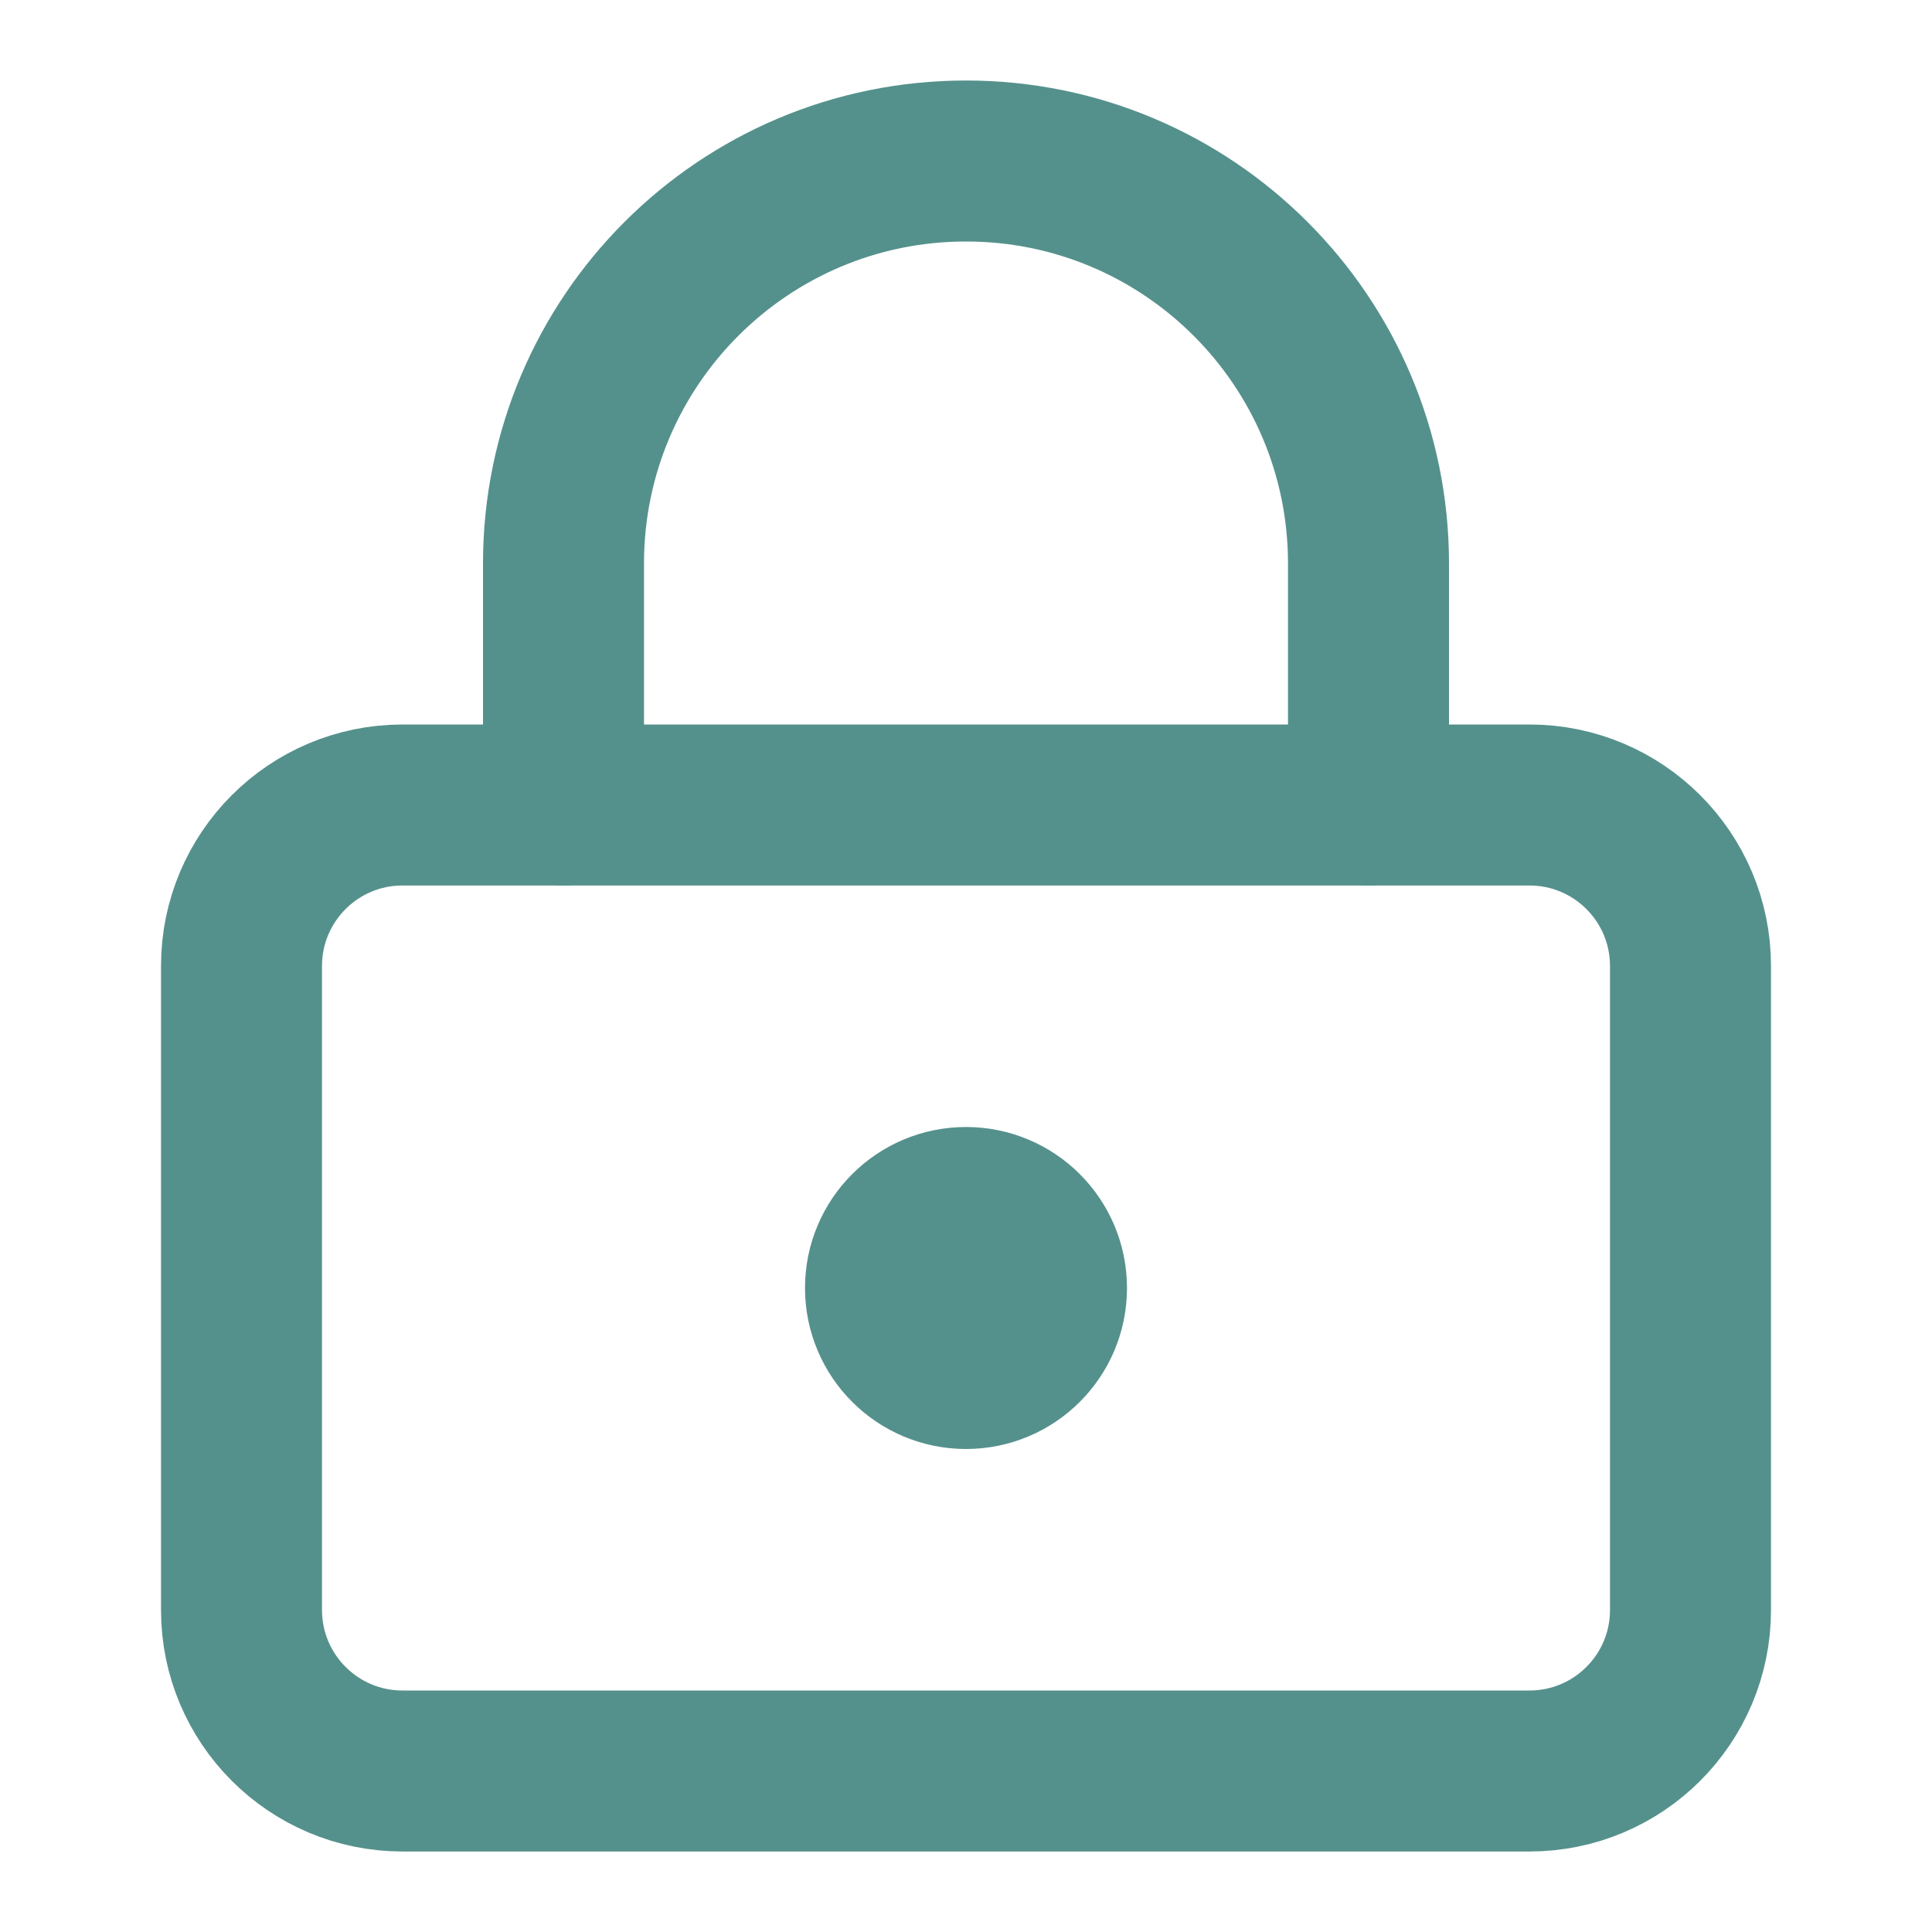
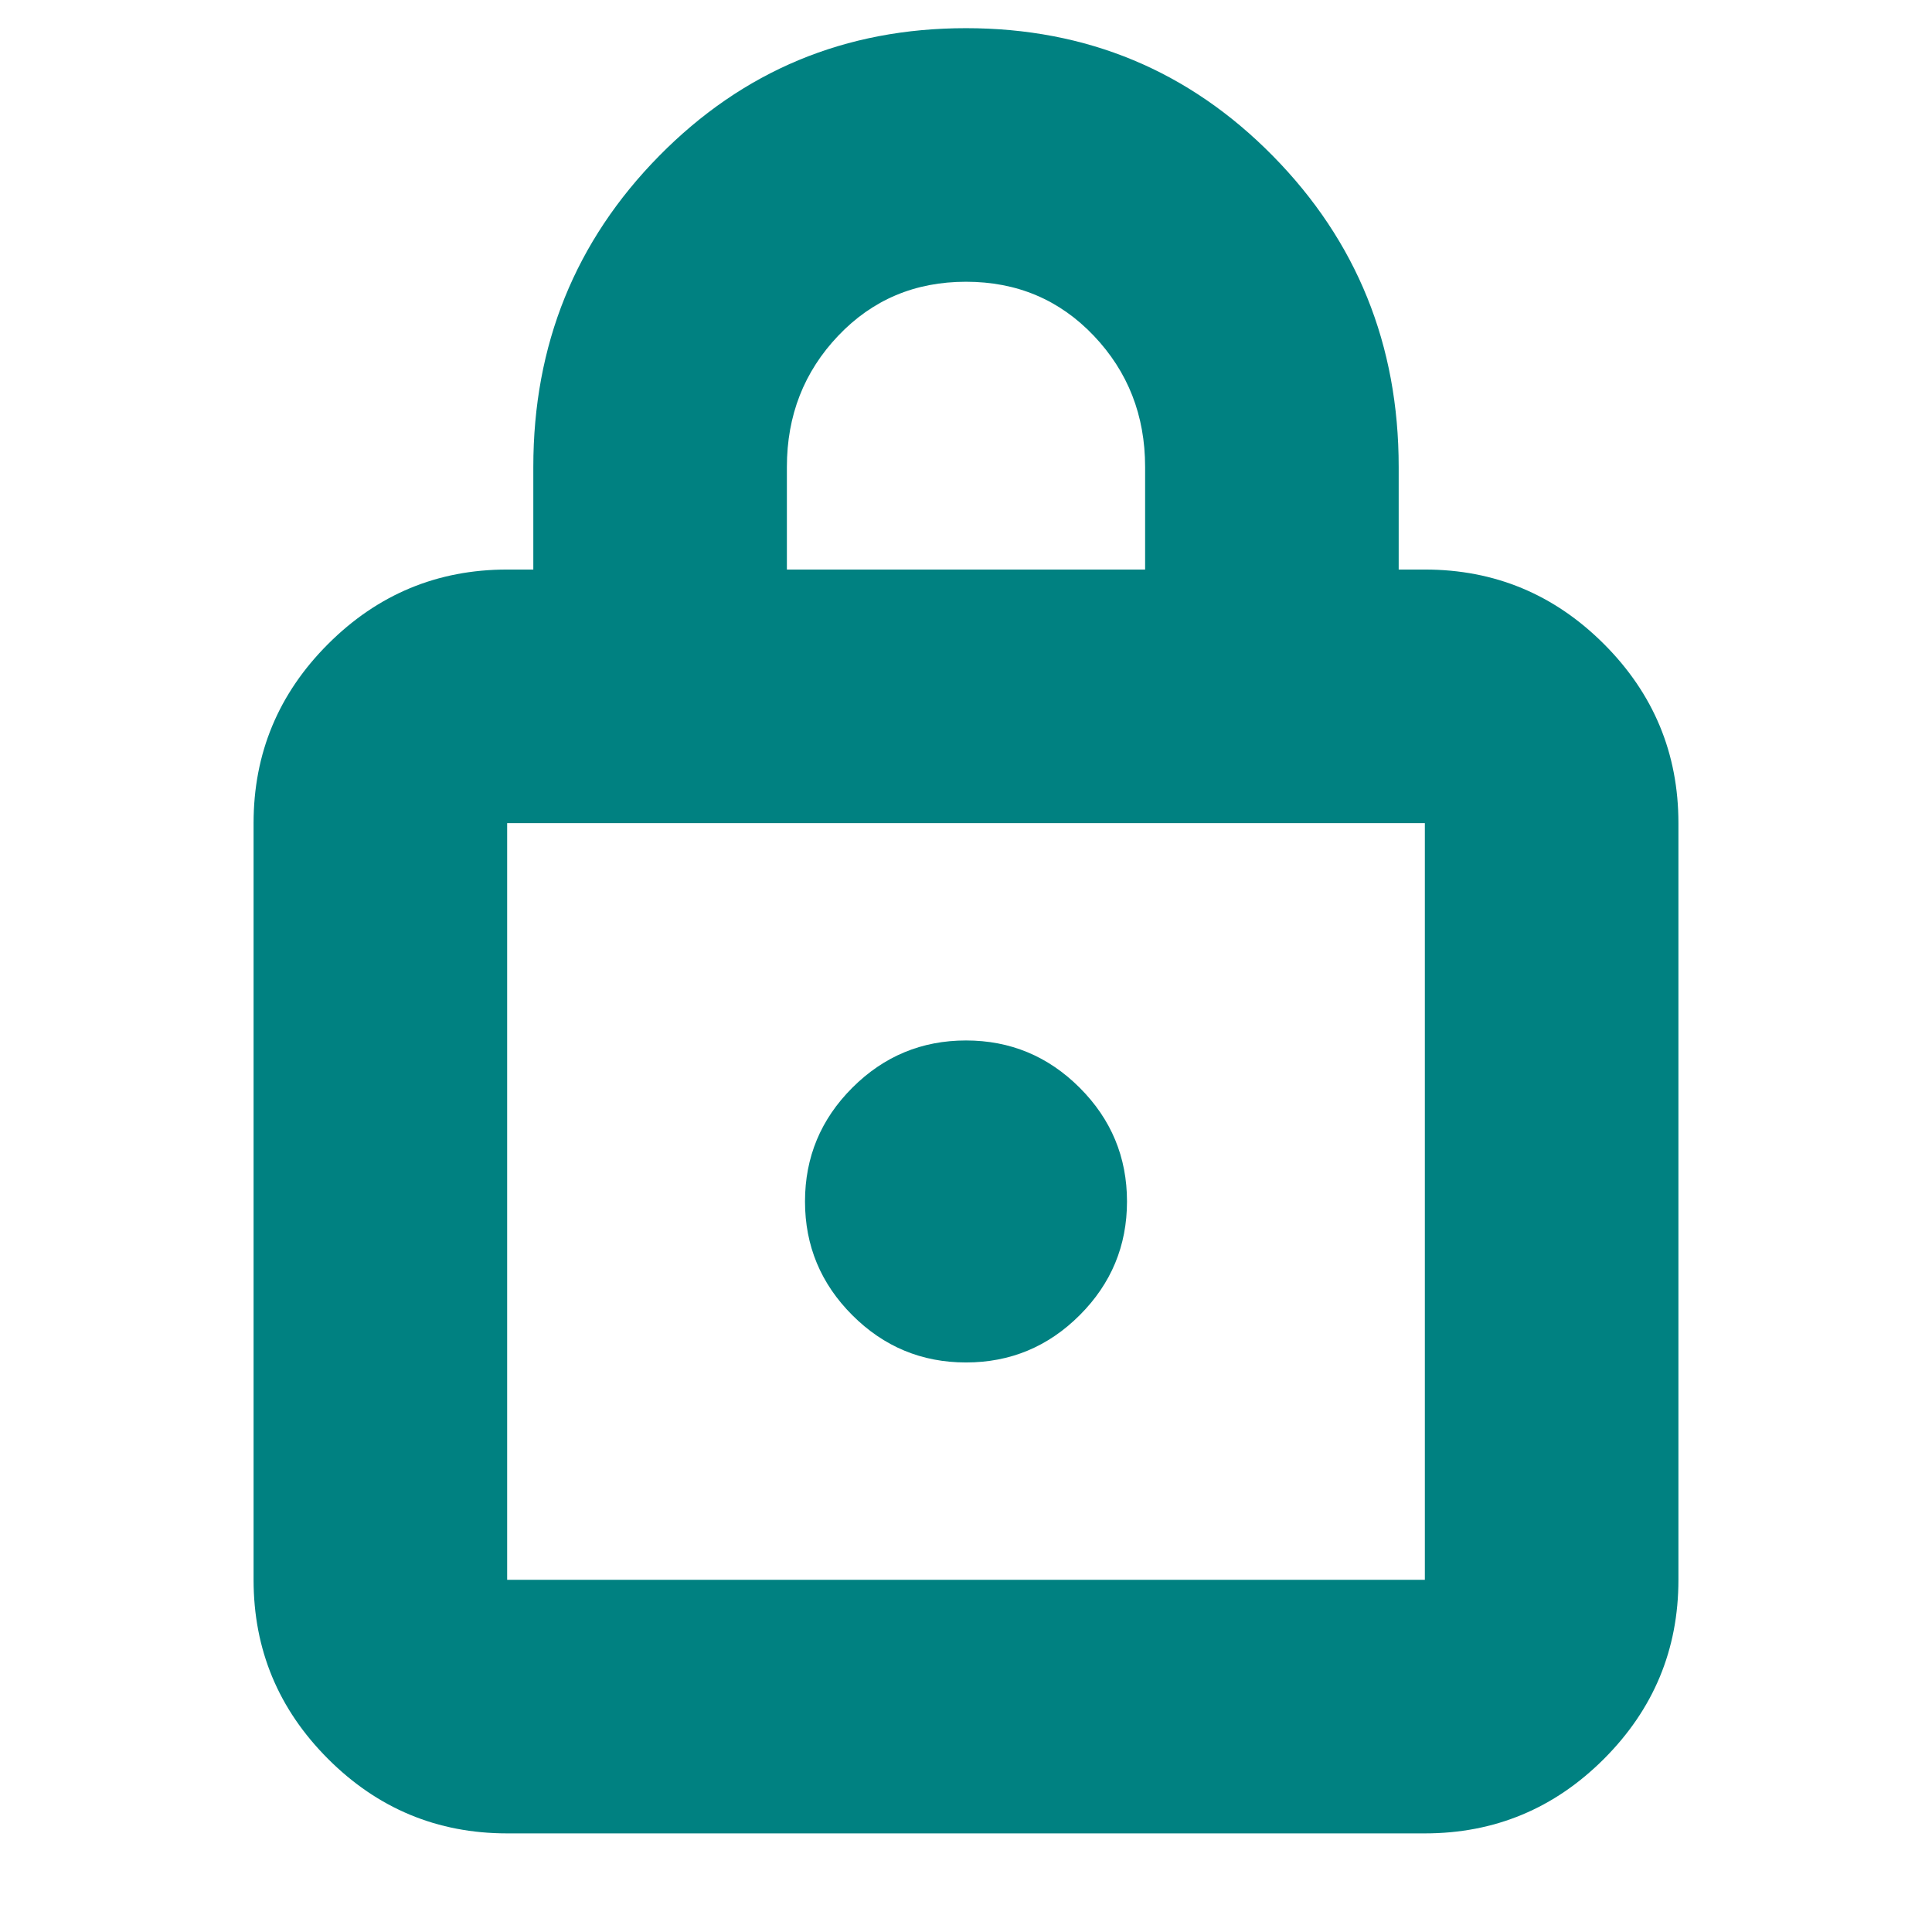
- <svg xmlns="http://www.w3.org/2000/svg" width="24" height="24" viewBox="0 0 24 24" fill="none" stroke="#55918c" stroke-width="2" stroke-linecap="round" stroke-linejoin="round" class="lucide lucide-lock-keyhole-icon lucide-lock-keyhole">
-   <circle cx="12" cy="16" r="1" />
-   <rect x="3" y="10" width="18" height="12" rx="2" />
-   <path d="M7 10V7a5 5 0 0 1 10 0v3" />
+ <svg xmlns="http://www.w3.org/2000/svg" height="24px" viewBox="0 -960 960 960" width="24px" fill="#008181">
+   <path d="M252-49q-51.98 0-88.99-37.01Q126-123.03 126-175v-376q0-51.97 37.01-88.99Q200.02-677 252-677h13v-51q0-91 62.5-154.5T480-946q90 0 152.5 63.5T695-728v51h13q51.97 0 88.99 37.01Q834-602.97 834-551v376q0 51.97-37.01 88.99Q759.97-49 708-49H252Zm0-126h456v-376H252v376Zm284.5-131.5Q560-330 560-363t-23.5-56.5Q513-443 480-443t-56.5 23.5Q400-396 400-363t23.5 56.5Q447-283 480-283t56.5-23.5ZM391-677h178v-51q0-38.33-25.5-65.17Q518-820 480-820t-63.5 26.83Q391-766.33 391-728v51ZM252-175v-376 376Z" />
</svg>
